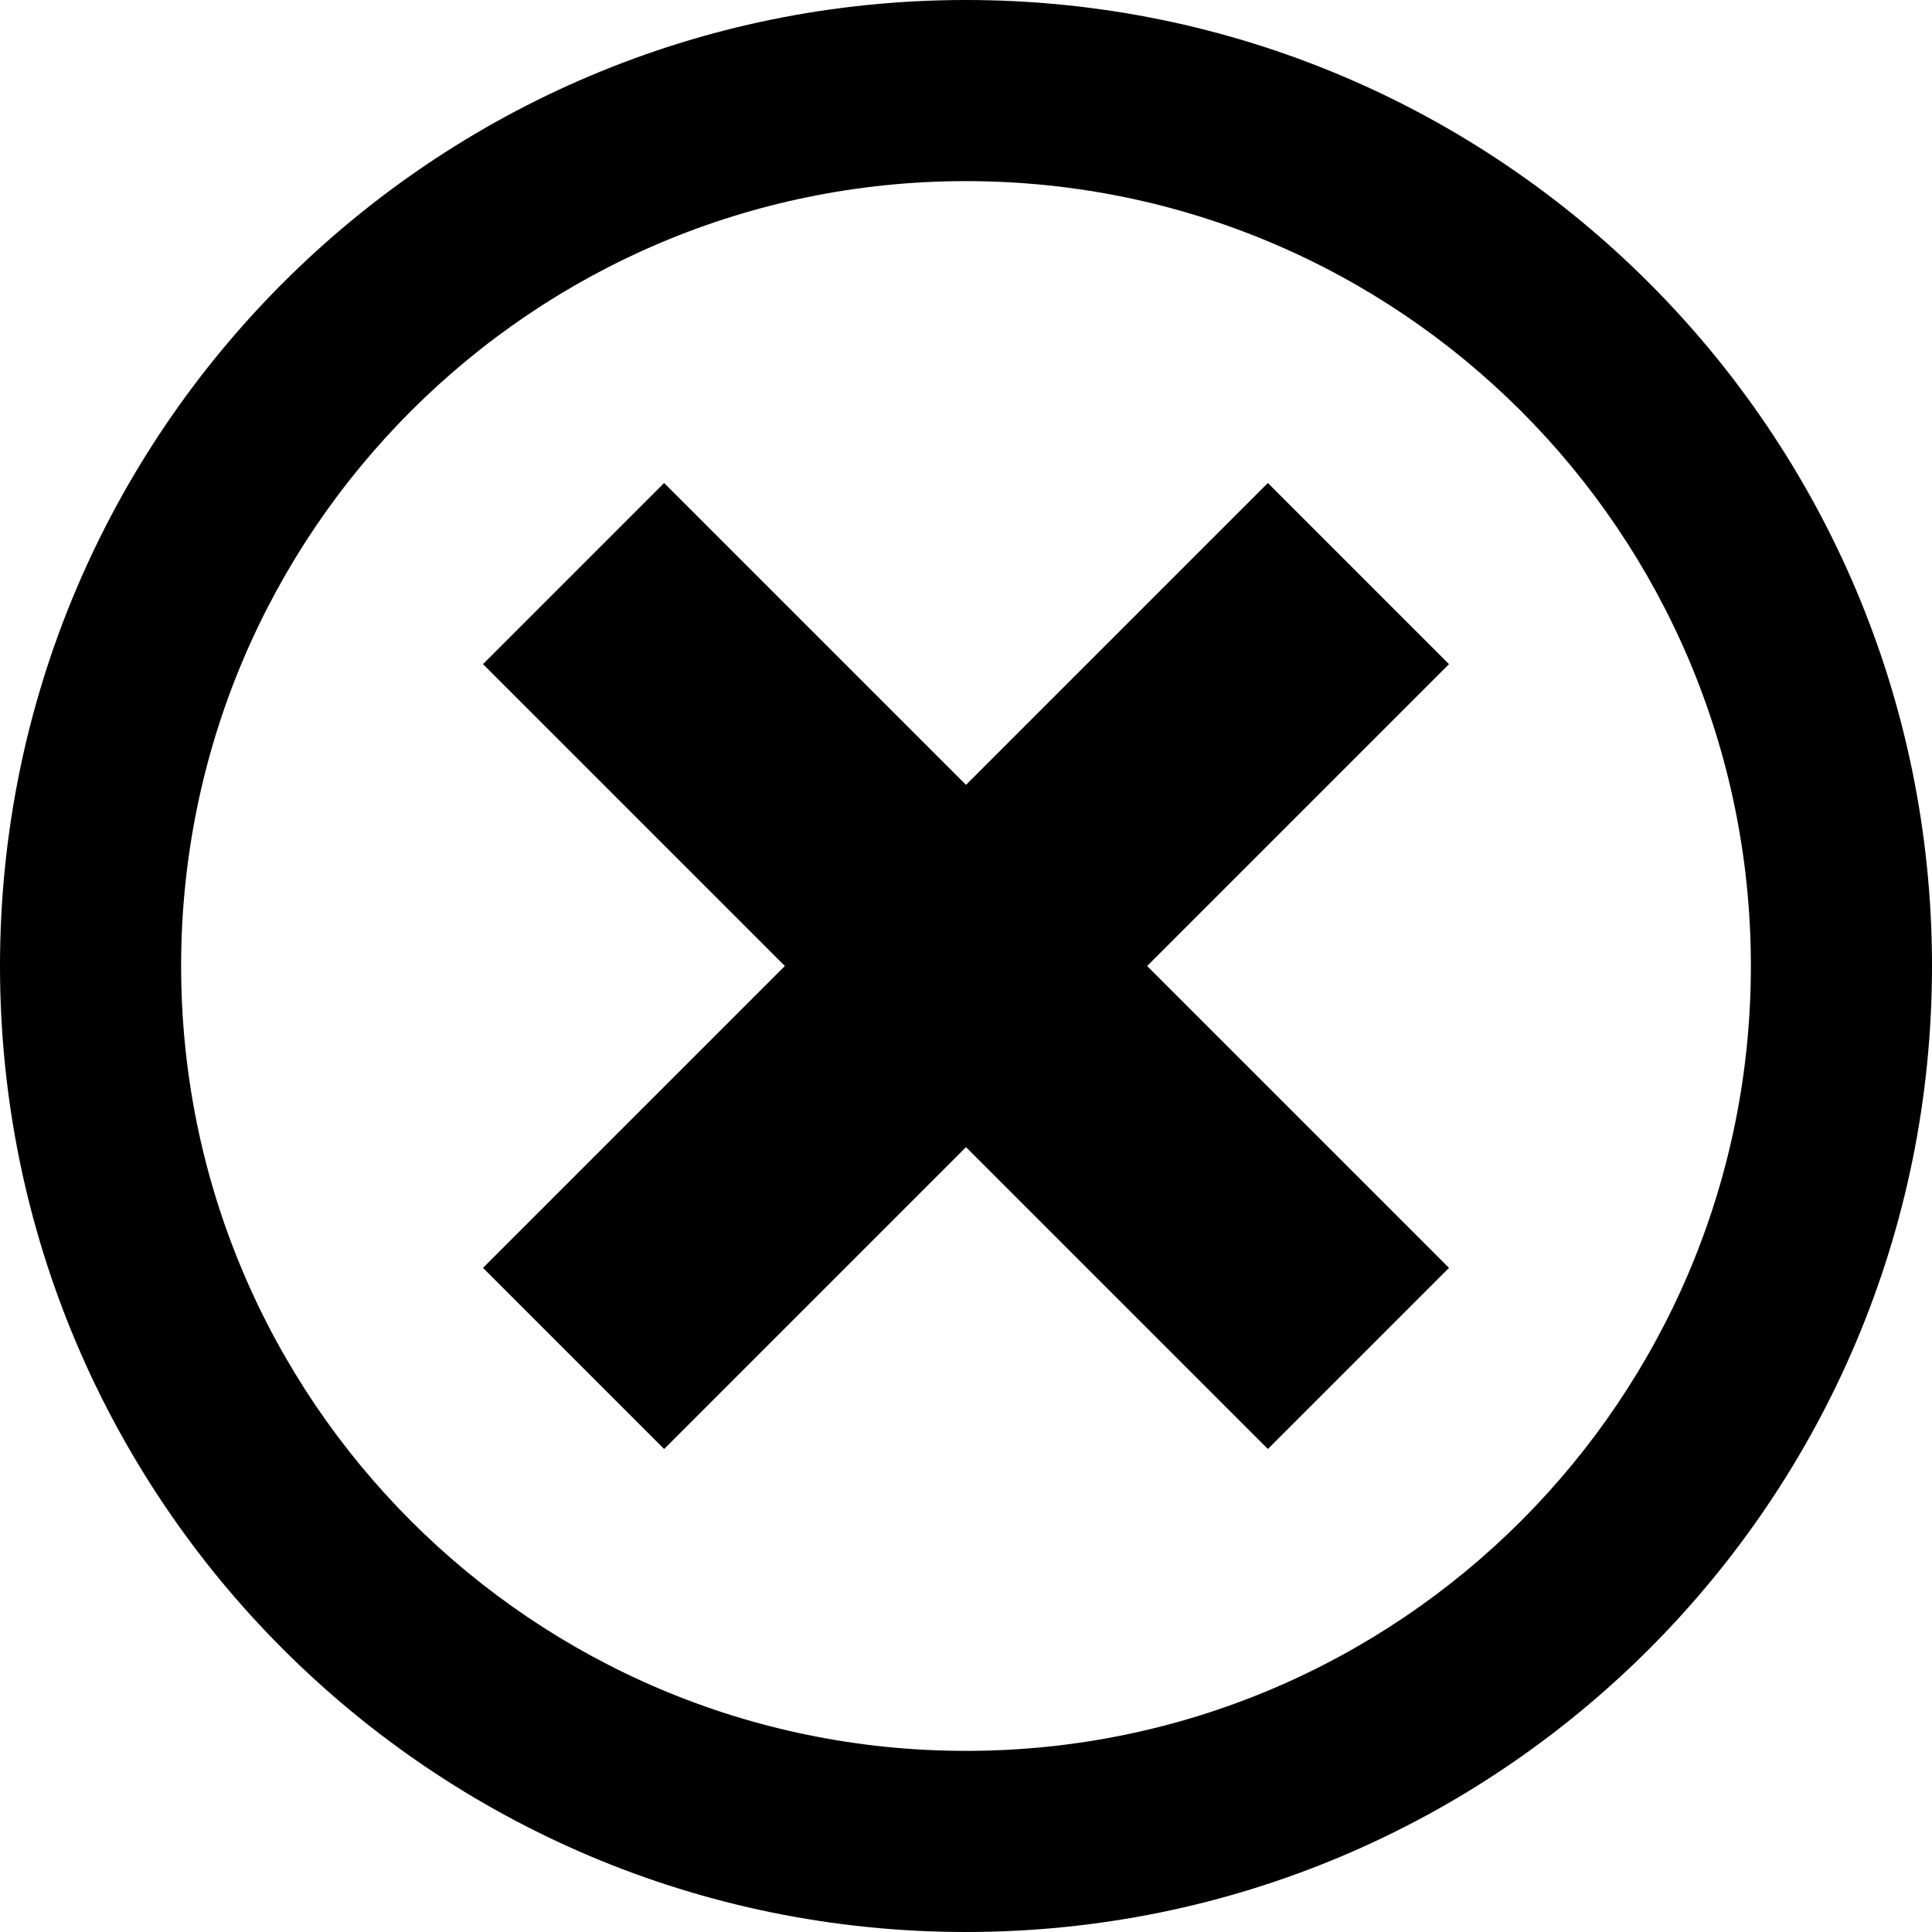
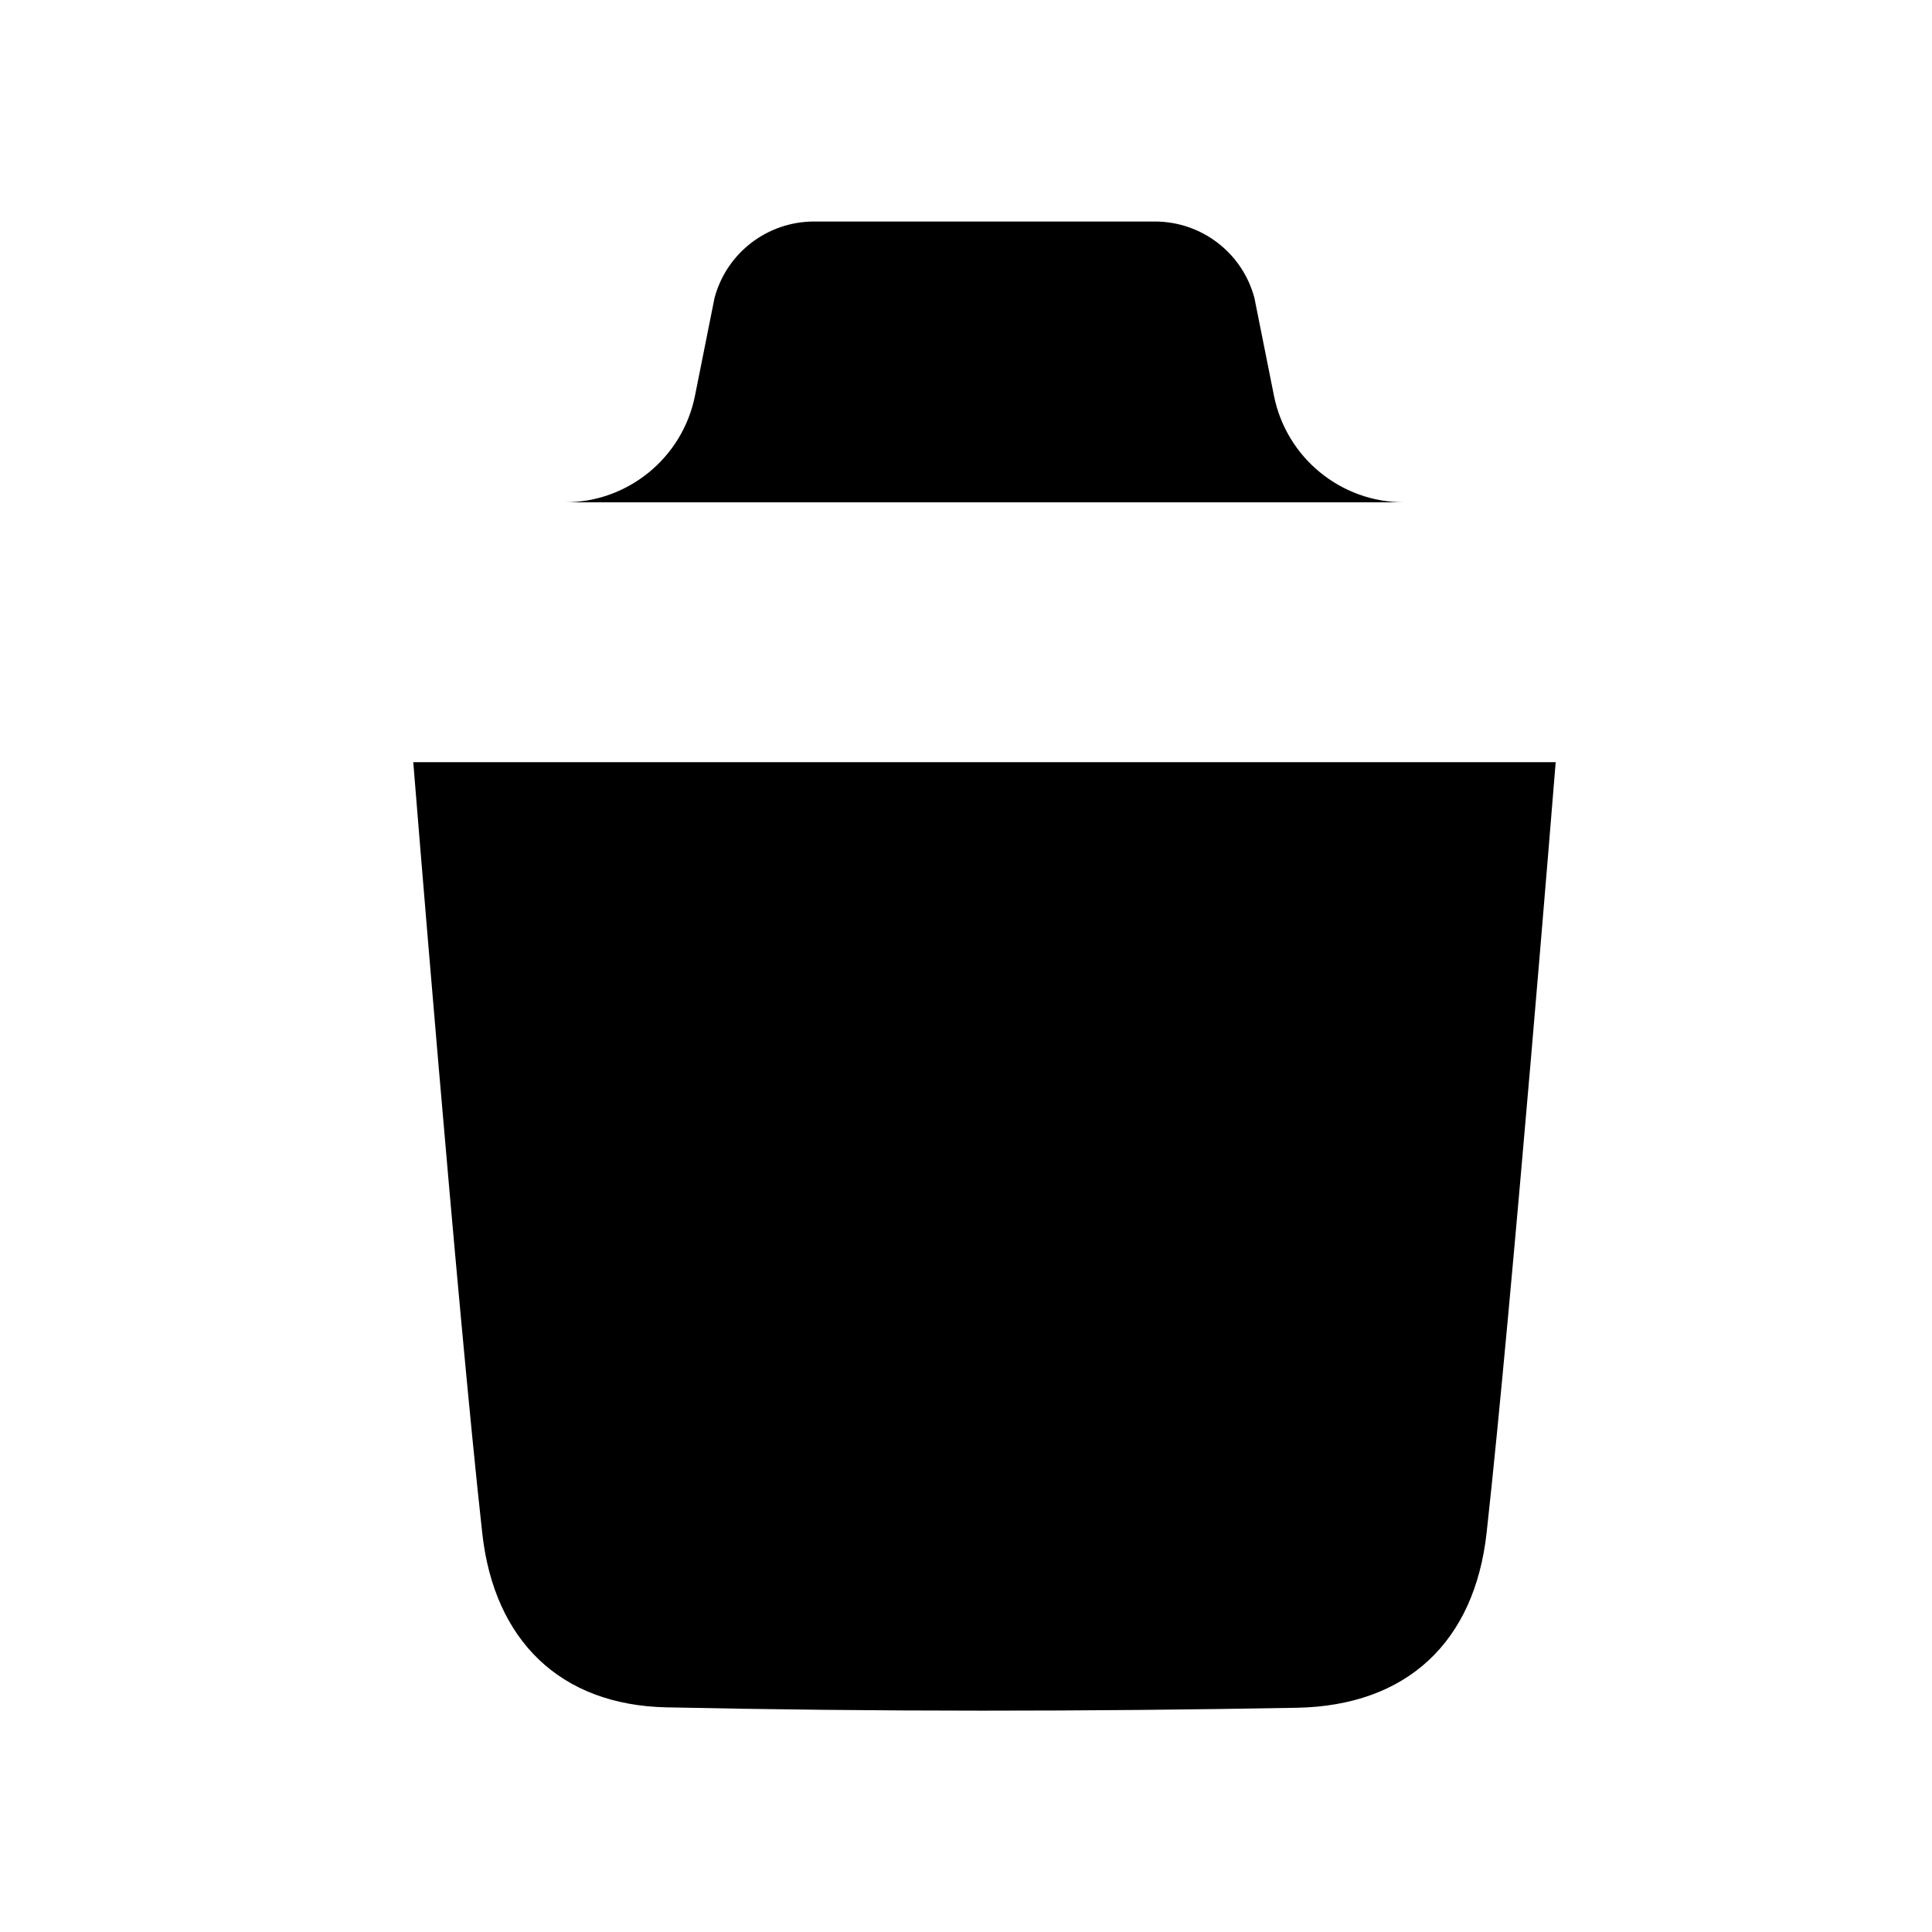
<svg viewBox="0 0 32 32">
-   <path d="M16 0c-8.837 0-16 7.163-16 16s7.163 16 16 16 16-7.163 16-16-7.163-16-16-16zM16 29c-7.18 0-13-5.82-13-13s5.82-13 13-13 13 5.82 13 13-5.82 13-13 13z" />
-   <path d="M21 8l-5 5-5-5-3 3 5 5-5 5 3 3 5-5 5 5 3-3-5-5 5-5z" />
+   <path stroke-linejoin="round" stroke-linecap="round" stroke-miterlimit="4" stroke-width="2" d="M25.767 12.624c0 0-0.724 8.98-1.144 12.763-0.2 1.807-1.316 2.865-3.144 2.899-3.479 0.063-6.961 0.067-10.439-0.007-1.759-0.036-2.856-1.108-3.052-2.883-0.423-3.816-1.143-12.772-1.143-12.772" />
+   <path stroke-linejoin="round" stroke-linecap="round" stroke-miterlimit="4" stroke-width="2" d="M27.611 8.32h-22.611" />
+   <path stroke-linejoin="round" stroke-linecap="round" stroke-miterlimit="4" stroke-width="2" d="M23.254 8.32c-1.047 0-1.948-0.74-2.153-1.765l-0.324-1.621c-0.2-0.748-0.877-1.265-1.649-1.265h-5.644c-0.772 0-1.449 0.517-1.649 1.265l-0.324 1.621c-0.205 1.025-1.107 1.765-2.153 1.765" />
</svg>
